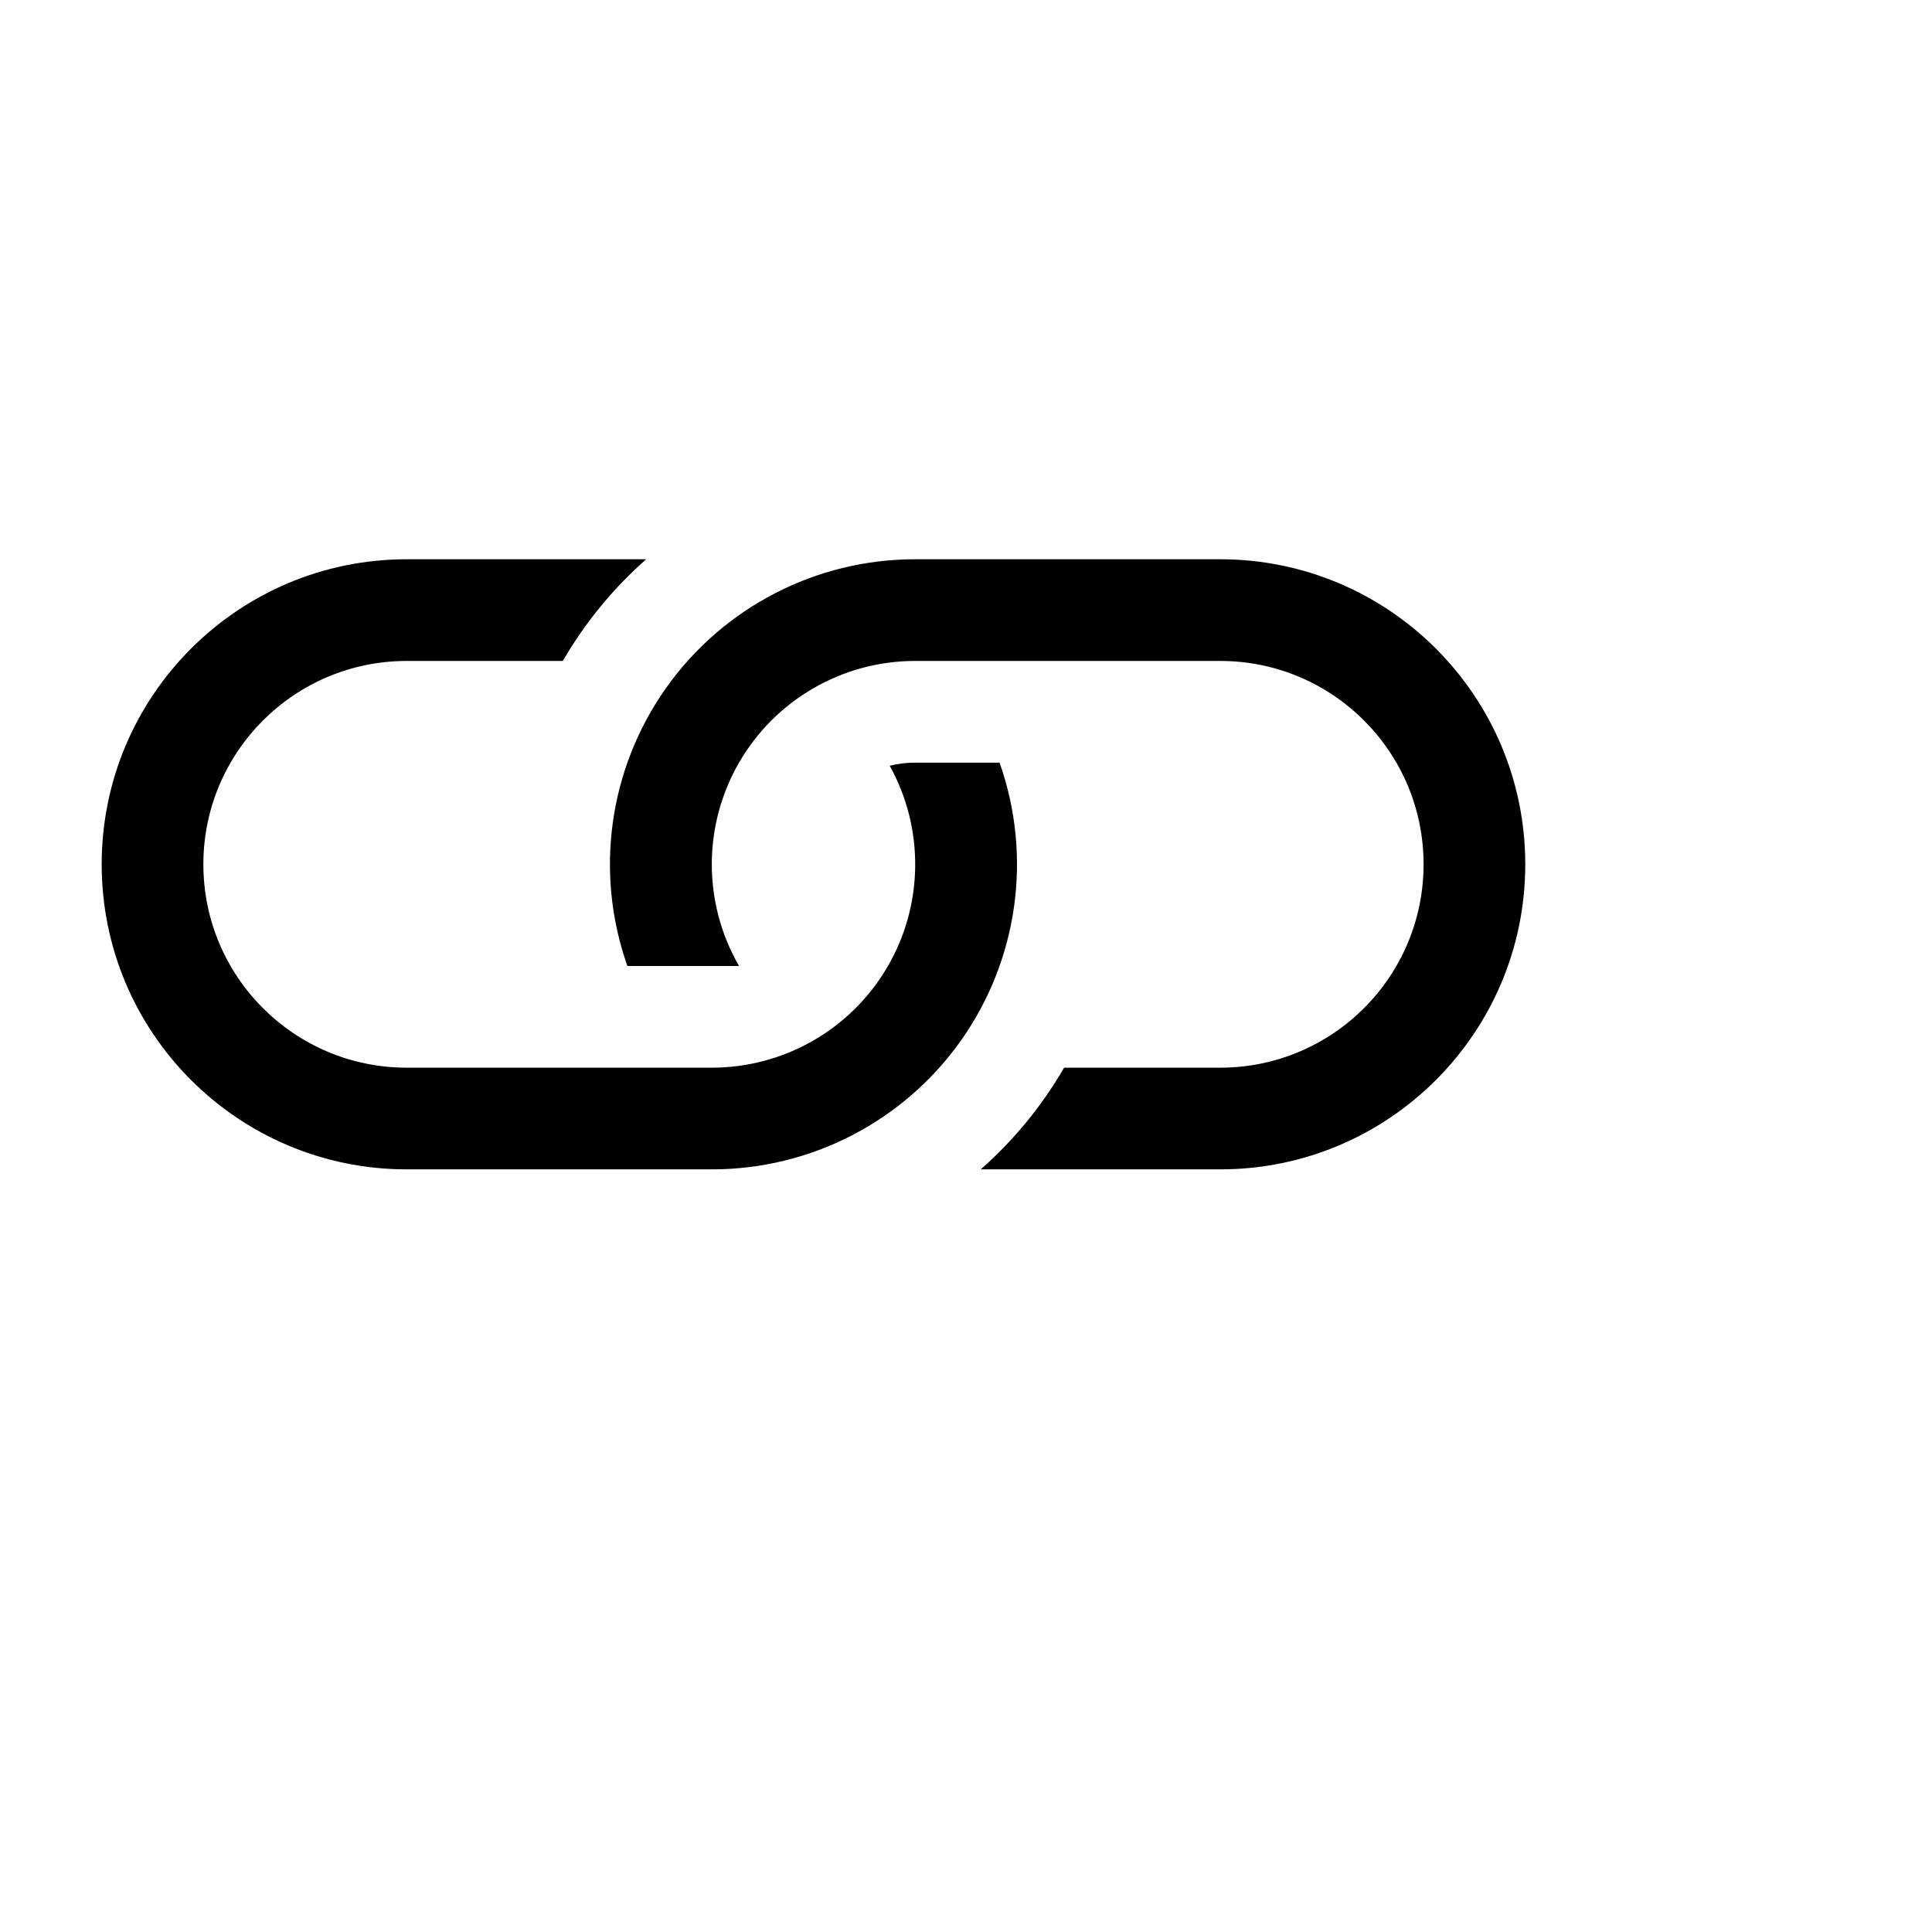
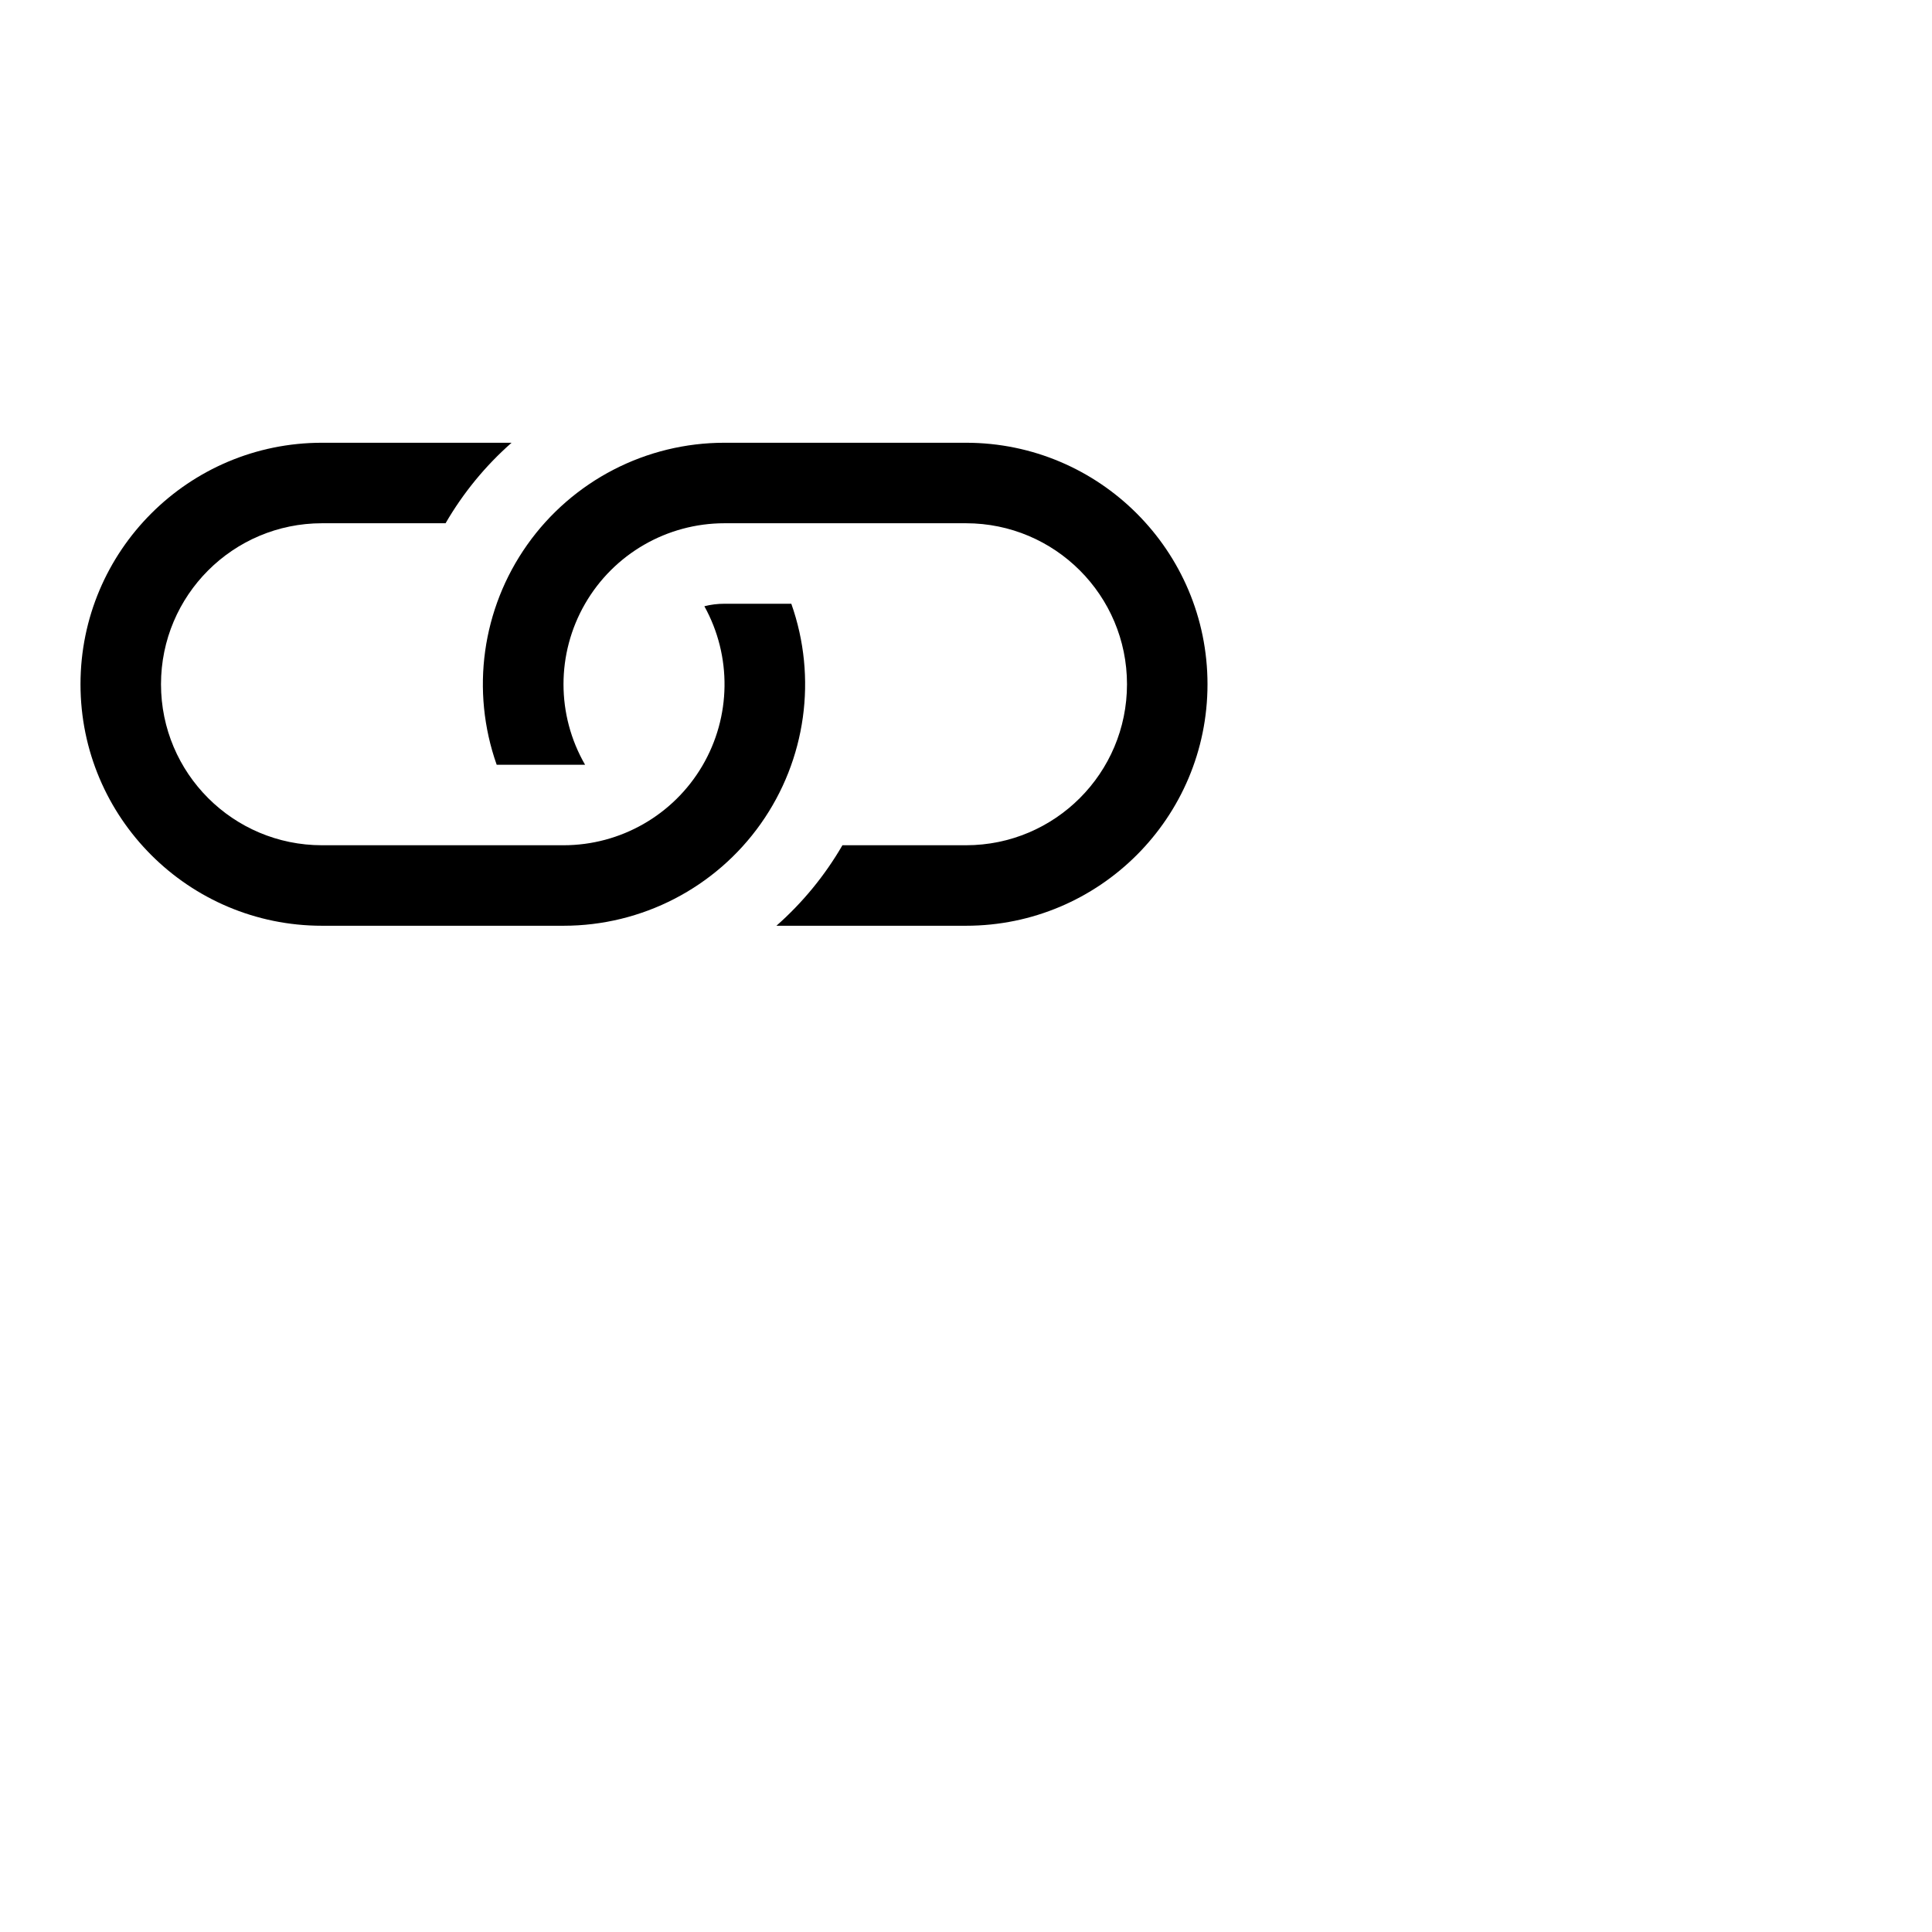
- <svg xmlns="http://www.w3.org/2000/svg" width="20" height="20" fill="currentColor" class="bi bi-link" viewBox="0 0 19 19">
+ <svg xmlns="http://www.w3.org/2000/svg" width="25" height="25" fill="currentColor" class="bi bi-link" viewBox="0 0 24 24">
  <path d="M6.354 5.5H4a3 3 0 0 0 0 6h3a3 3 0 0 0 2.83-4H9c-.086 0-.17.01-.25.031A2 2 0 0 1 7 10.5H4a2 2 0 1 1 0-4h1.535c.218-.376.495-.714.82-1z" />
  <path d="M9 5.5a3 3 0 0 0-2.83 4h1.098A2 2 0 0 1 9 6.5h3a2 2 0 1 1 0 4h-1.535a4.02 4.02 0 0 1-.82 1H12a3 3 0 1 0 0-6H9z" />
</svg>
